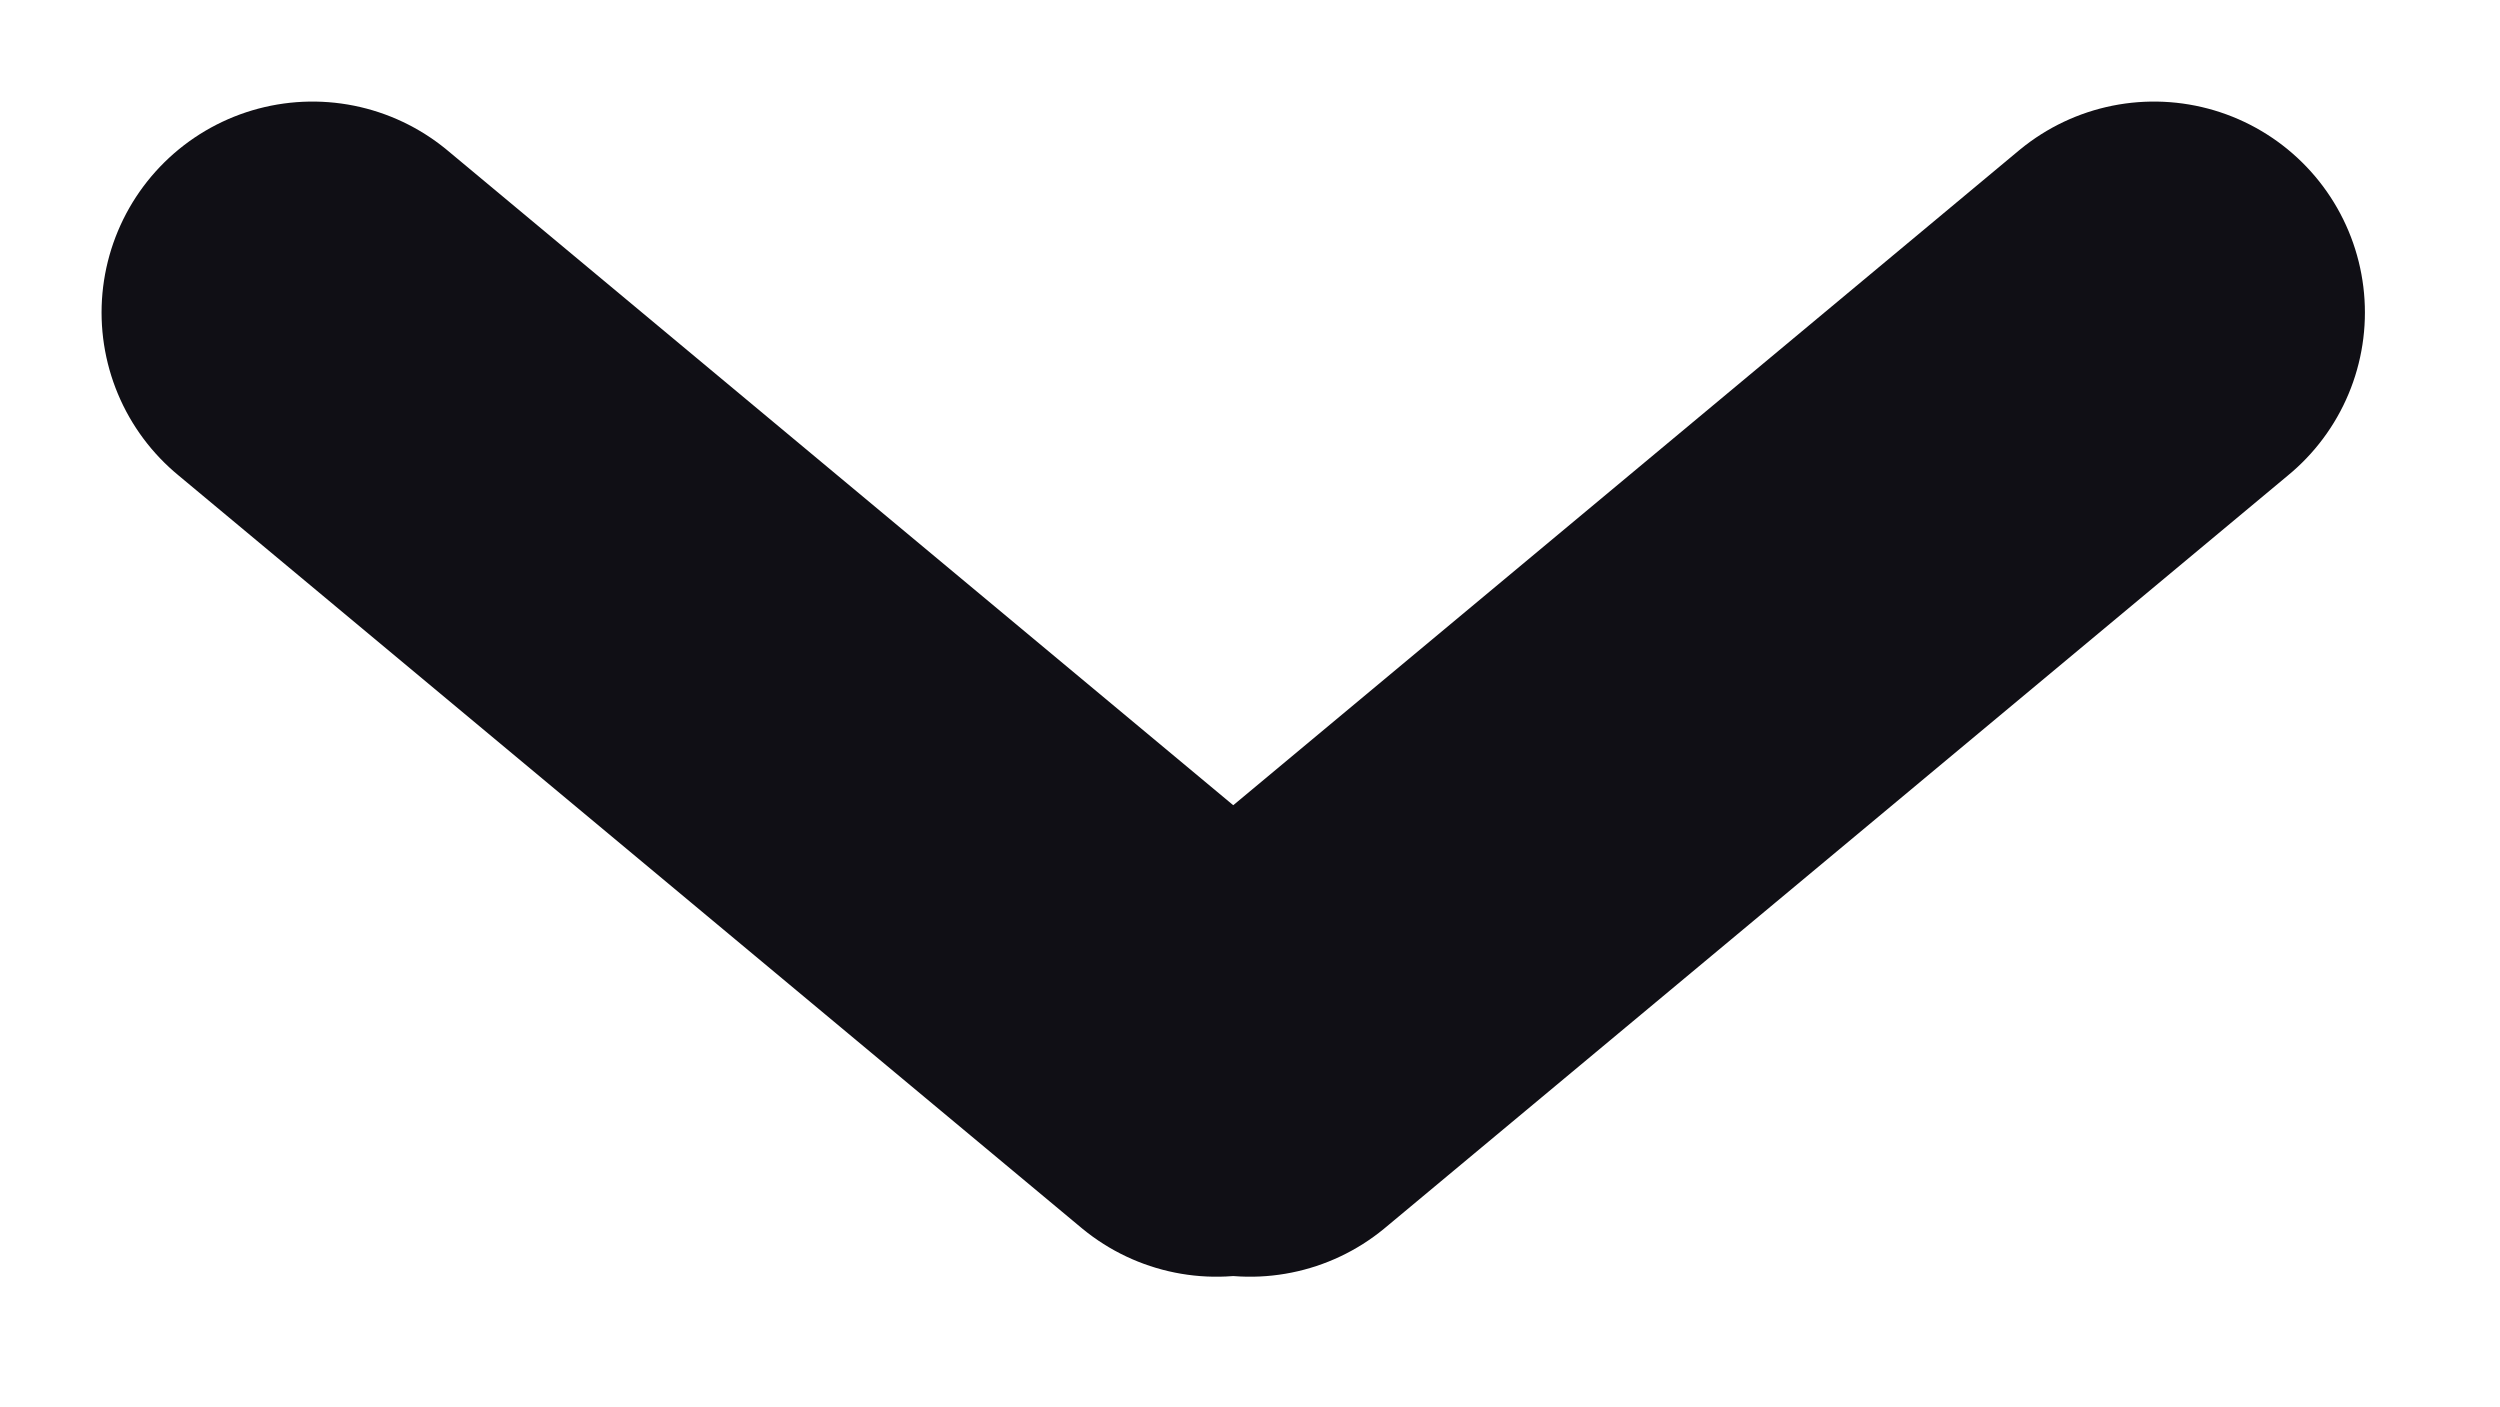
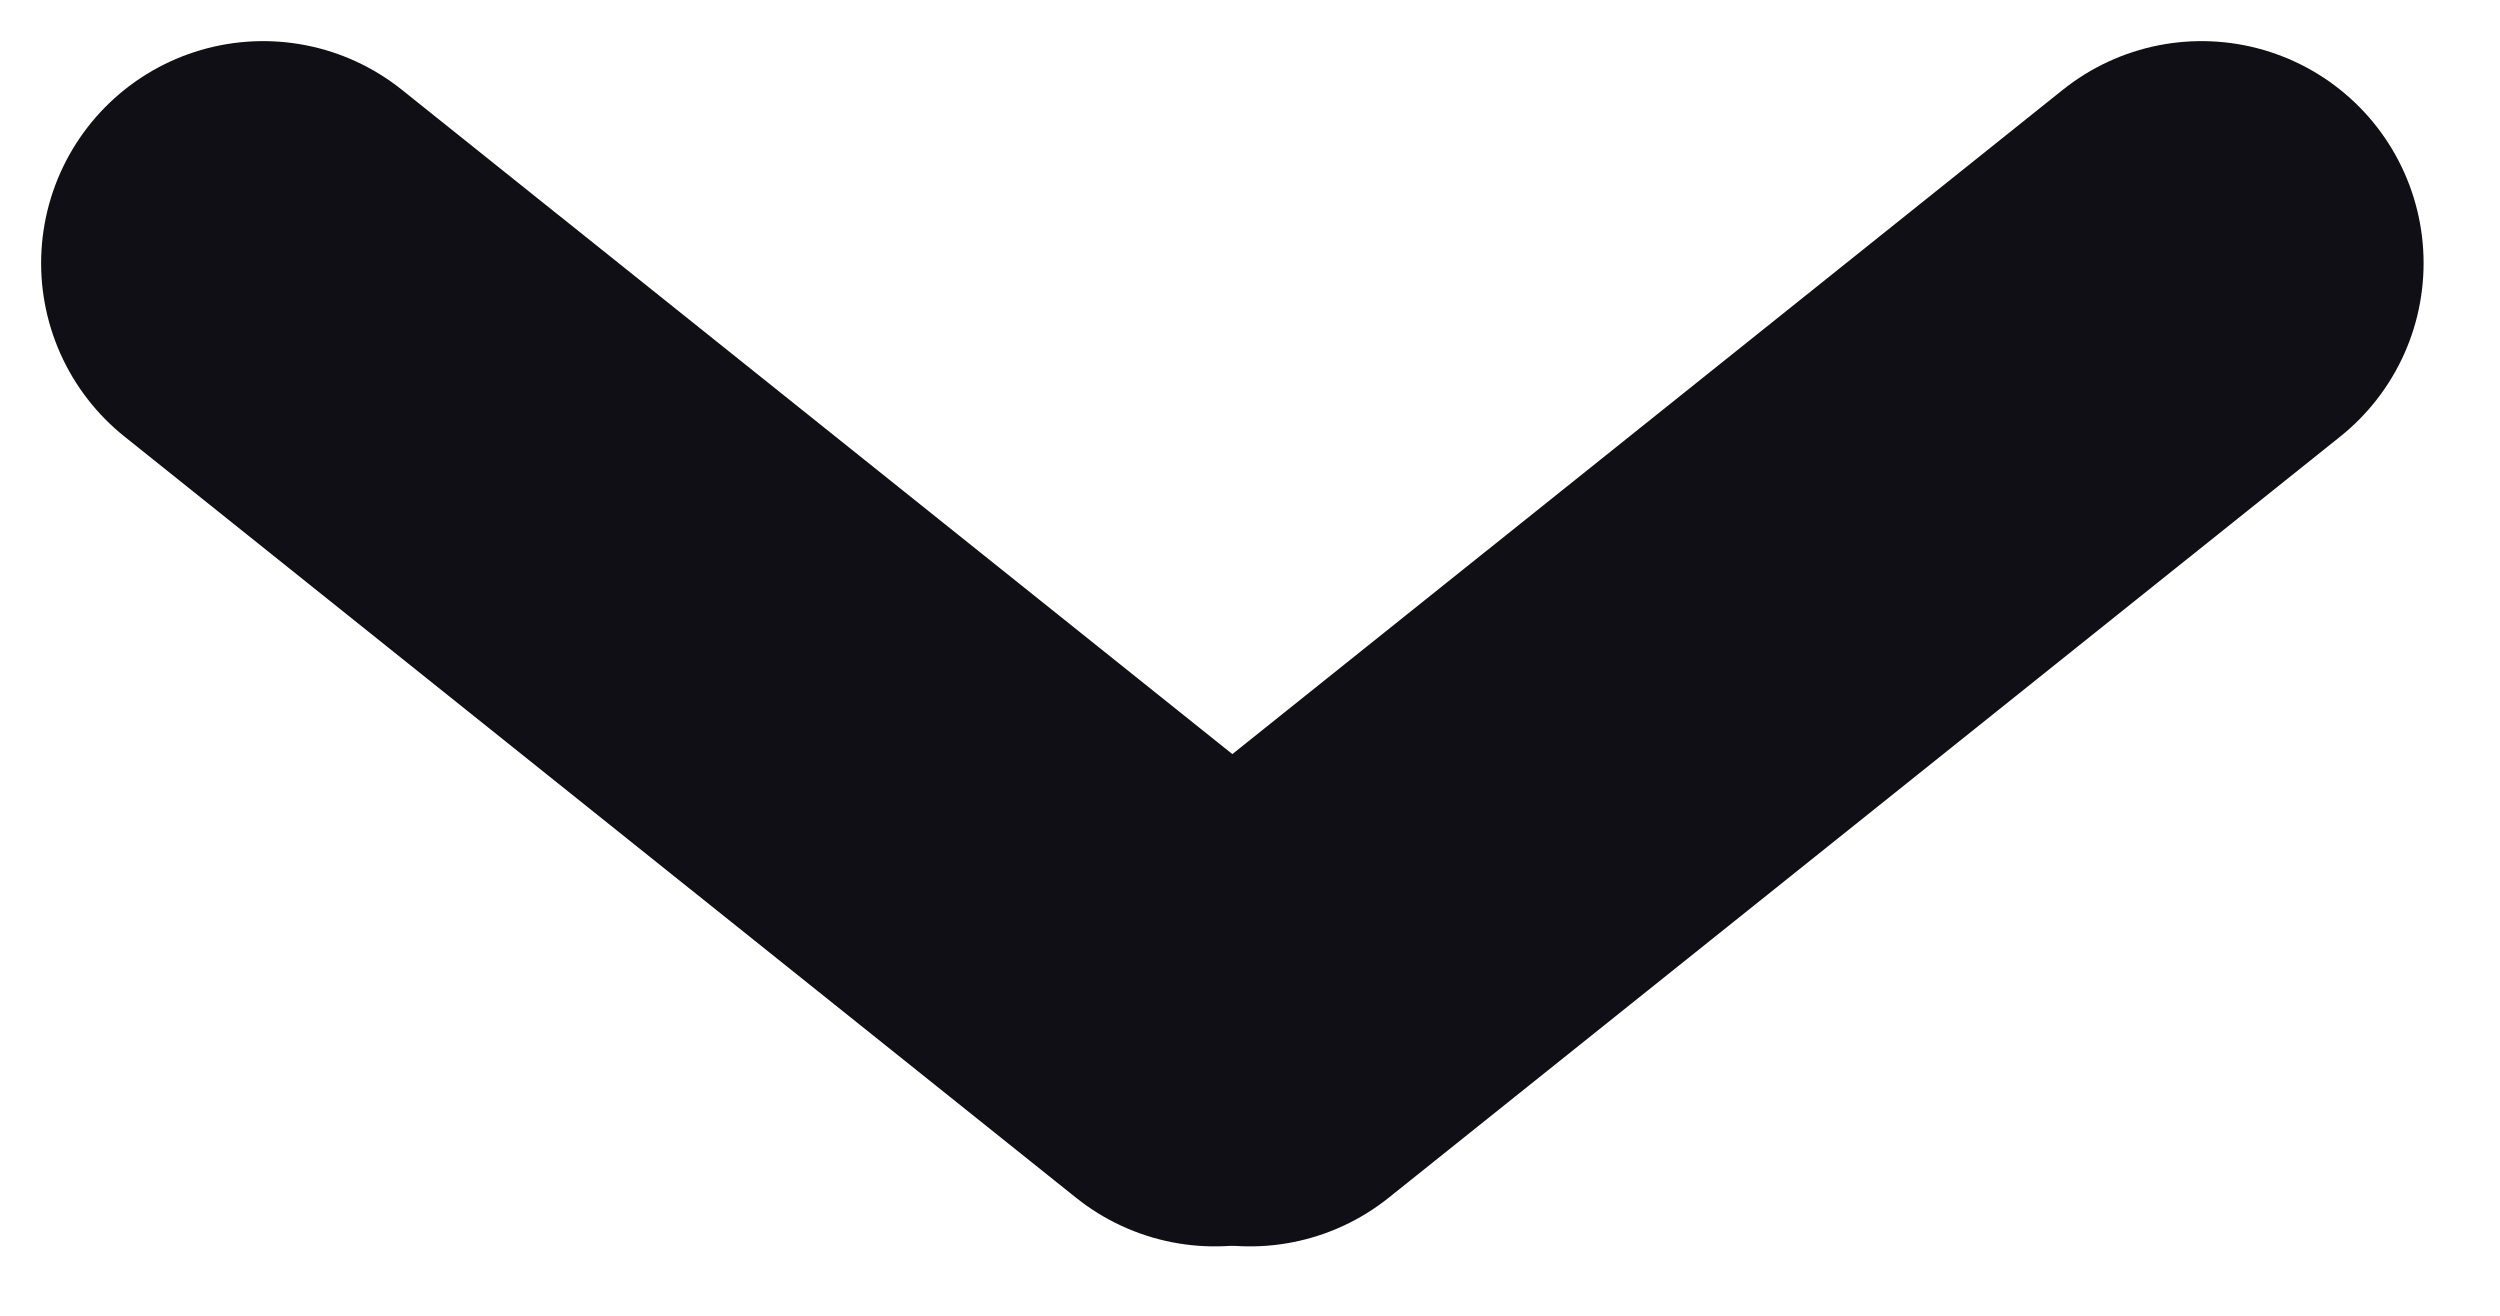
- <svg xmlns="http://www.w3.org/2000/svg" width="16px" height="9px" viewBox="0 0 16 9" version="1.1">
+ <svg xmlns="http://www.w3.org/2000/svg" width="19px" height="10px" viewBox="0 0 19 10" version="1.1">
  <defs />
  <g id="Patterns081716" stroke="none" stroke-width="1" fill="none" fill-rule="evenodd" stroke-linecap="round">
-     <g id="Icons" transform="translate(-557, -342)" stroke="#100F15" stroke-width="2.7">
-       <g id="icon_sortingcarrot" transform="translate(559, 344)">
-         <path d="M0,0 L5.785,4.821" id="Line" />
-         <path d="M6,0 L11.785,4.821" id="Line-Copy" transform="translate(8.89271, 2.410591) scale(-1, 1) translate(-8.89271, -2.410591) " />
+     <g id="Icons" transform="translate(-557, -345)" stroke="#100F15" stroke-width="3.375">
+       <g id="icon_sortingcarrot" transform="translate(559, 347)">
+         <path d="M0,0 L7.232,5.785" id="Line" />
+         <path d="M7.5,0 L14.732,5.785" id="Line-Copy" transform="translate(11.11589, 2.89271) scale(-1, 1) translate(-11.11589, -2.89271) " />
      </g>
    </g>
  </g>
</svg>
